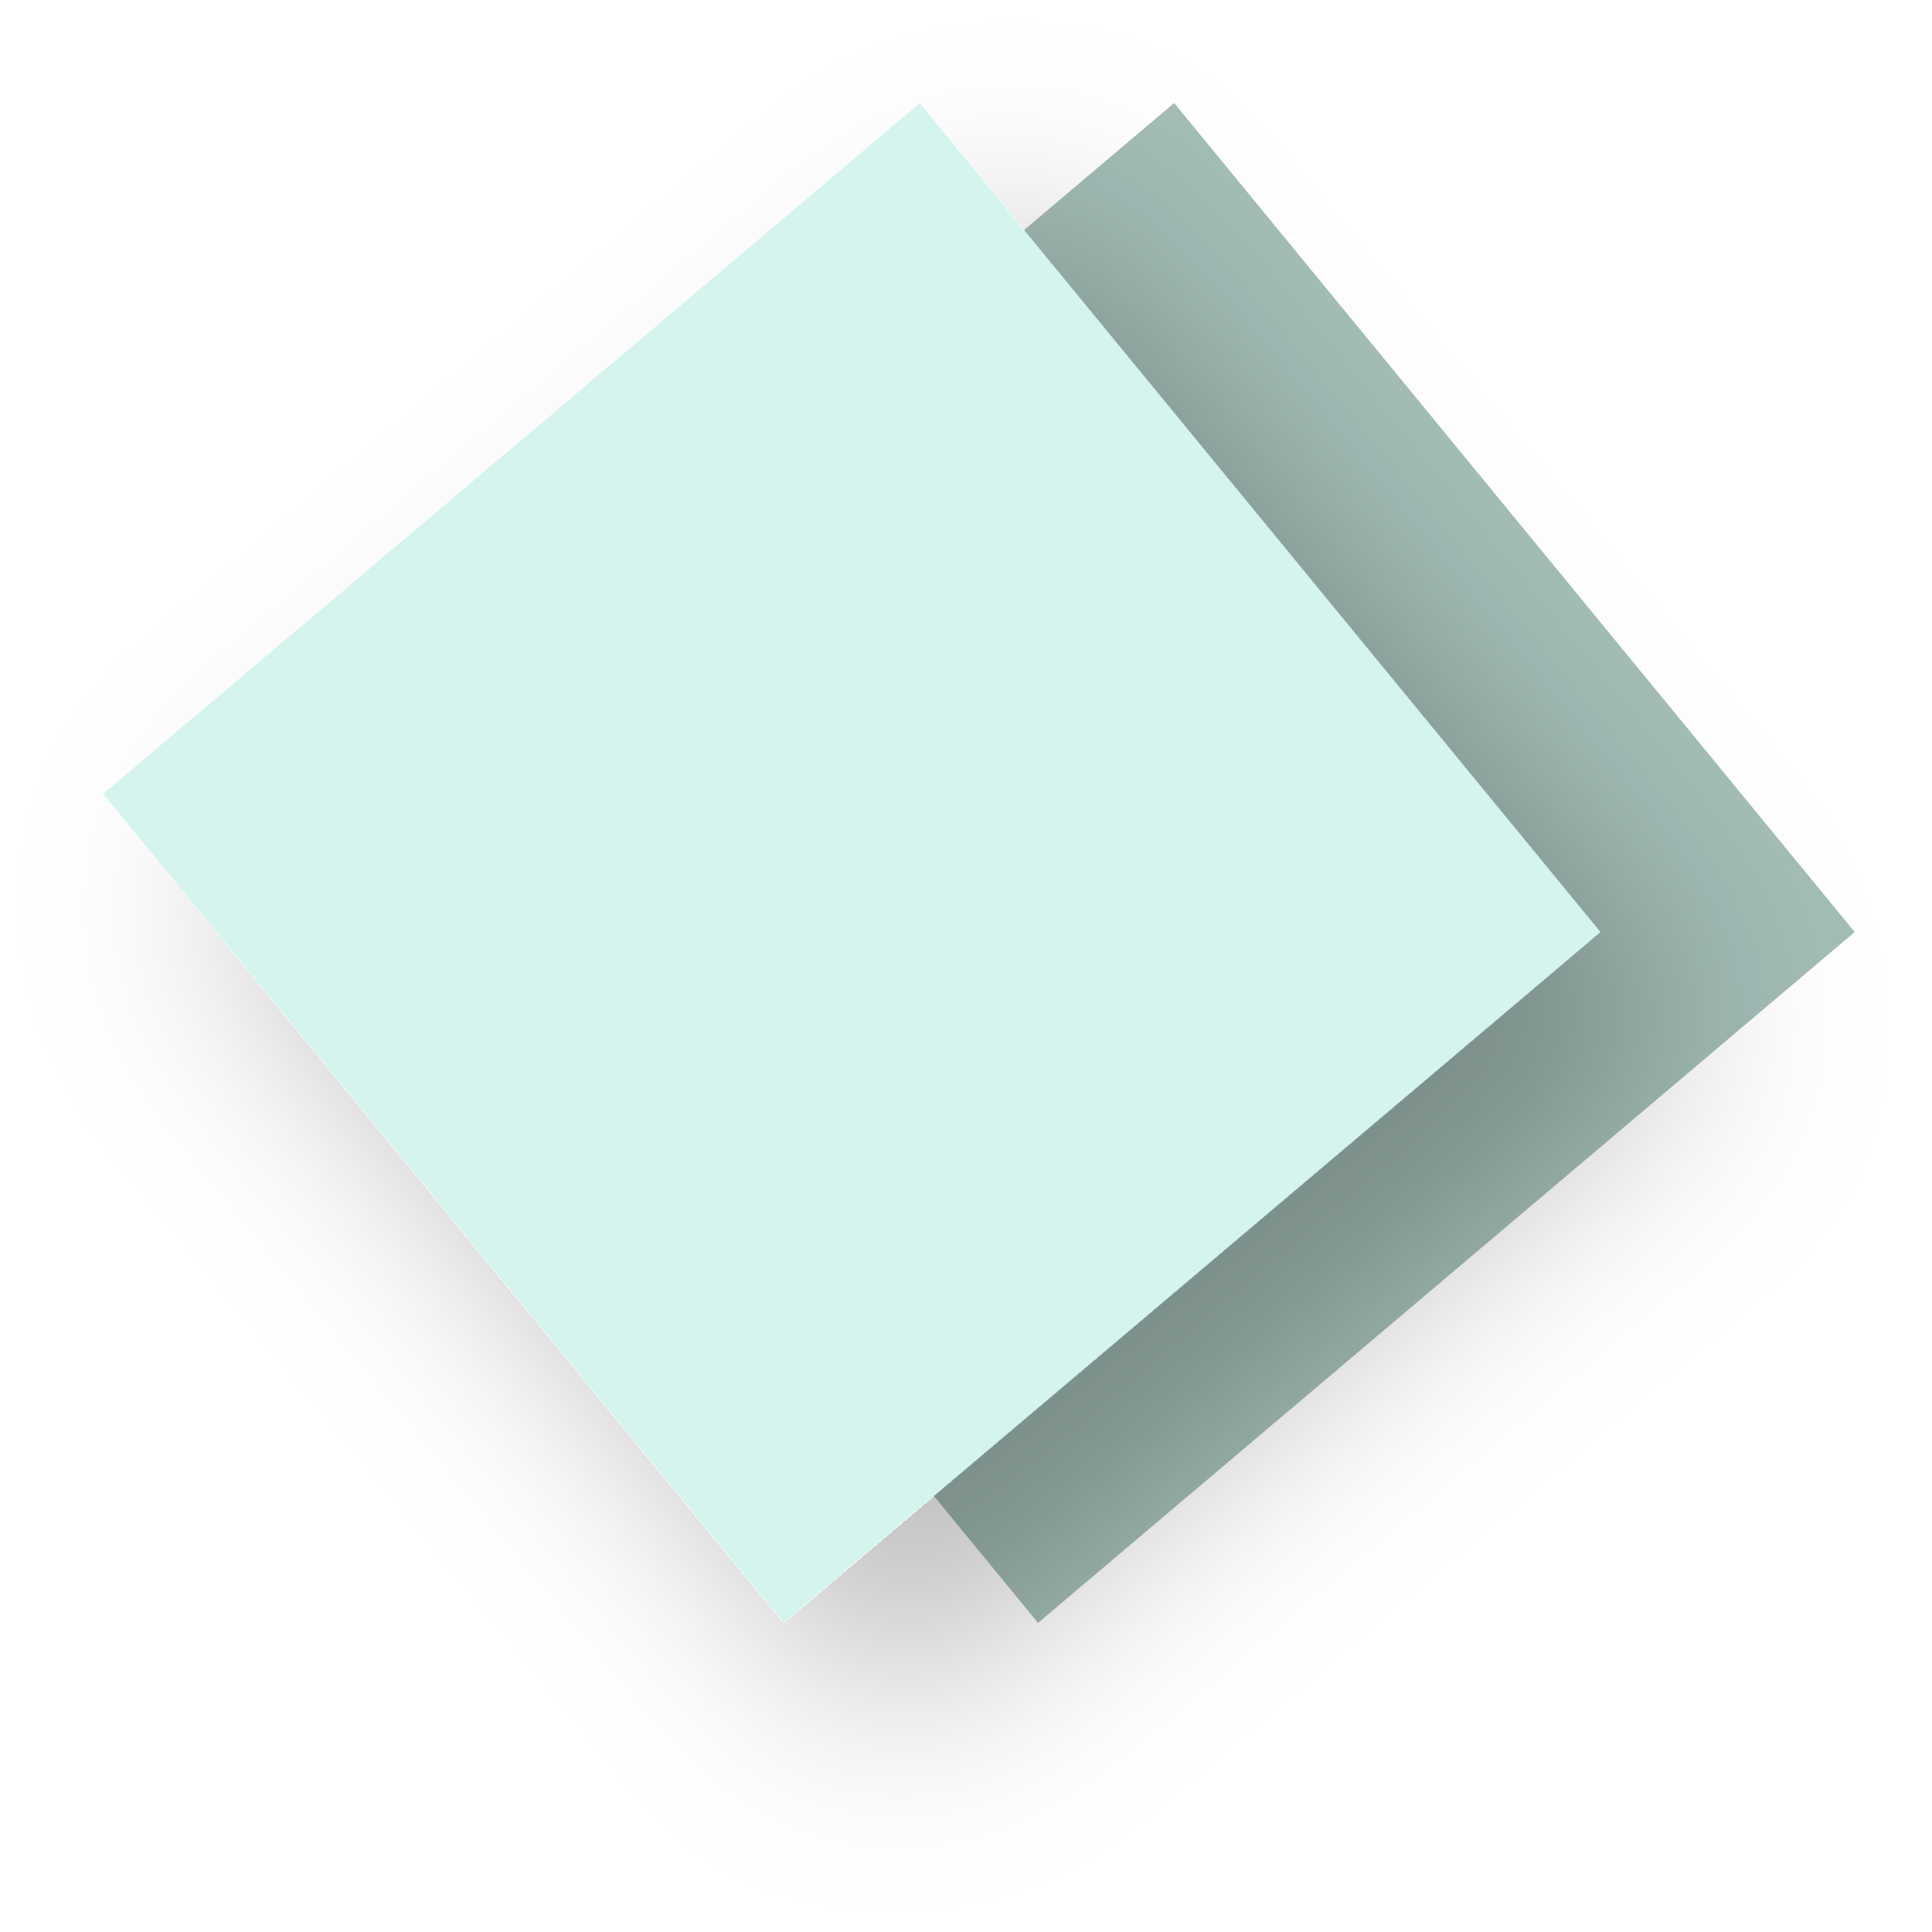
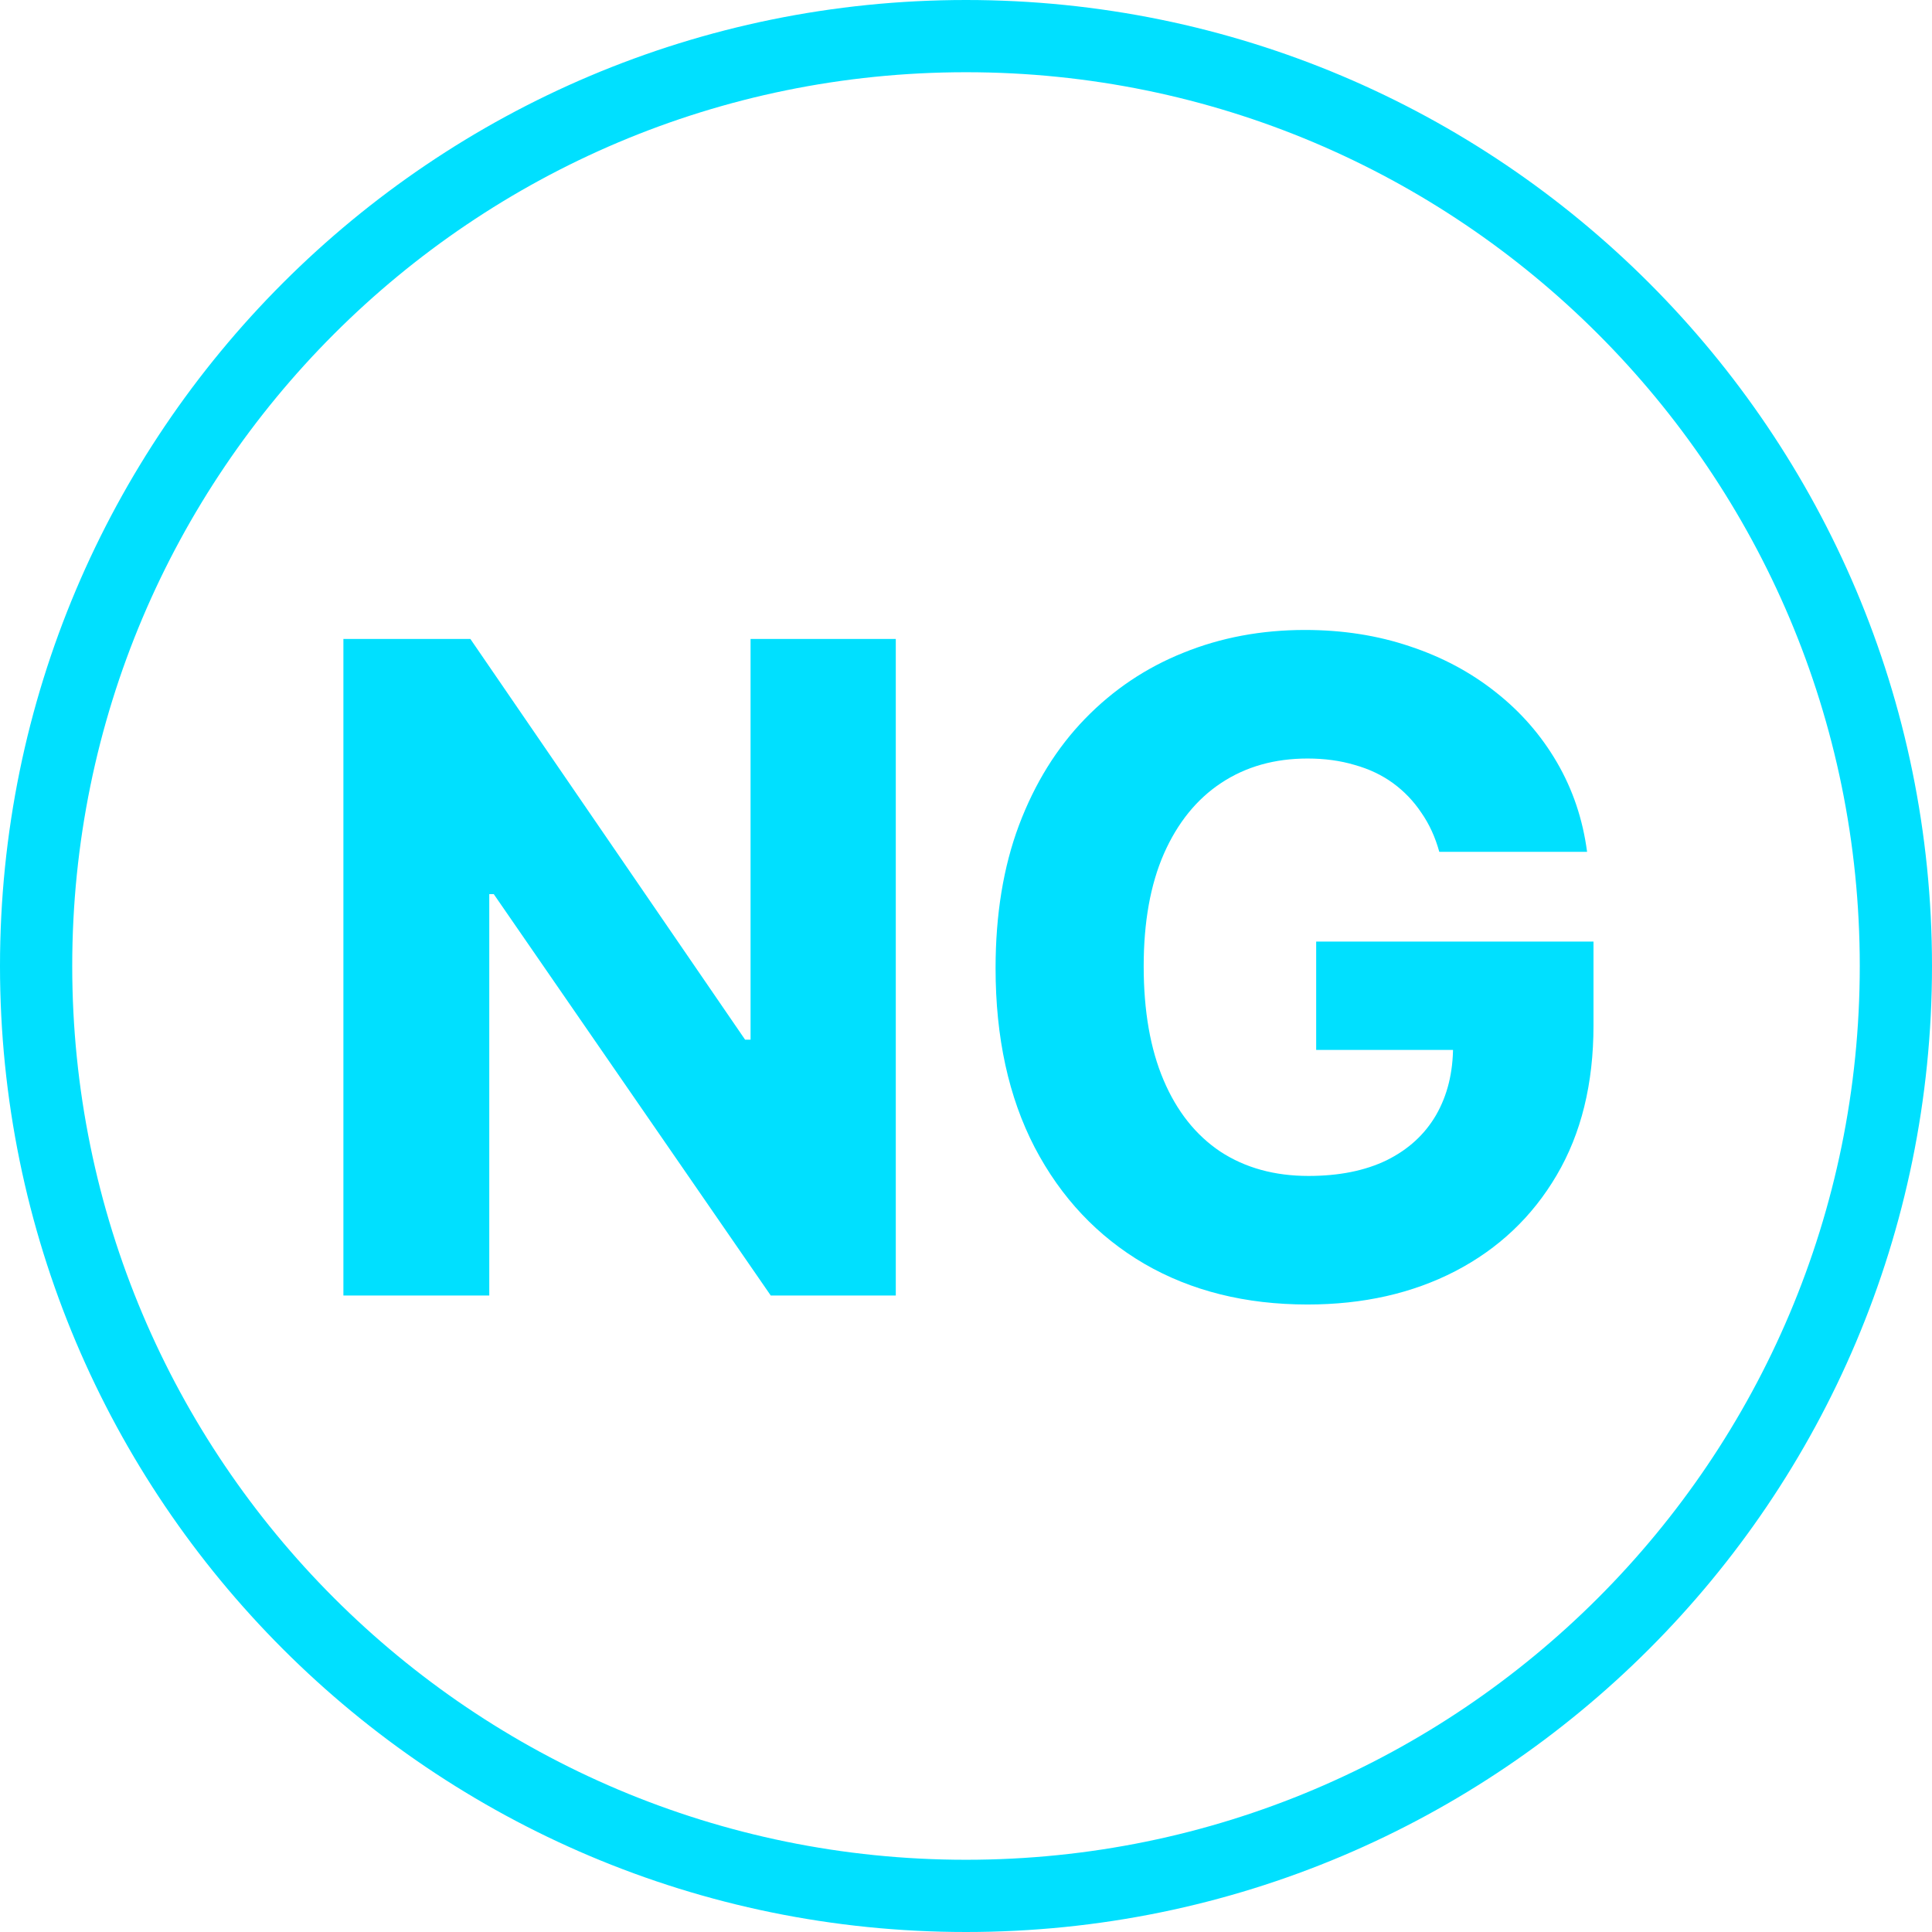
- <svg xmlns="http://www.w3.org/2000/svg" width="75" height="75" viewBox="0 0 75 75" fill="none">
-   <rect width="41.525" height="41.637" transform="matrix(0.763476 -0.645837 0.634524 0.772903 13.8768 30.8184)" fill="#A3BCB6" />
-   <g filter="url(#filter0_d_5_64)">
-     <rect width="41.525" height="41.637" transform="matrix(0.763476 -0.645837 0.634524 0.772903 4 30.8184)" fill="#D4F4ED" />
-   </g>
-   <defs>
-     <filter id="filter0_d_5_64" x="0" y="0" width="74.123" height="75" filterUnits="userSpaceOnUse" color-interpolation-filters="sRGB">
-       <feFlood flood-opacity="0" result="BackgroundImageFix" />
-       <feColorMatrix in="SourceAlpha" type="matrix" values="0 0 0 0 0 0 0 0 0 0 0 0 0 0 0 0 0 0 127 0" result="hardAlpha" />
-       <feOffset dx="4" dy="4" />
-       <feGaussianBlur stdDeviation="4" />
-       <feComposite in2="hardAlpha" operator="out" />
-       <feColorMatrix type="matrix" values="0 0 0 0 0 0 0 0 0 0 0 0 0 0 0 0 0 0 0.25 0" />
-       <feBlend mode="normal" in2="BackgroundImageFix" result="effect1_dropShadow_5_64" />
-       <feBlend mode="normal" in="SourceGraphic" in2="effect1_dropShadow_5_64" result="shape" />
-     </filter>
-   </defs>
+ <svg xmlns="http://www.w3.org/2000/svg" width="428" height="428" viewBox="0 0 428 428" fill="none">
+   <circle cx="214" cy="214" r="206" stroke="#00E0FF" stroke-width="16" />
+   <path d="M198.446 141.545V287H170.747L109.384 198.08H108.389V287H76.074V141.545H104.199L165.065 230.324H166.273V141.545H198.446ZM318.847 188.705C317.948 185.437 316.622 182.549 314.87 180.04C313.165 177.483 311.082 175.305 308.62 173.506C306.158 171.706 303.317 170.357 300.097 169.457C296.925 168.51 293.445 168.037 289.657 168.037C282.365 168.037 275.997 169.836 270.552 173.435C265.107 177.033 260.869 182.265 257.839 189.131C254.856 195.949 253.364 204.259 253.364 214.06C253.364 223.955 254.832 232.36 257.768 239.273C260.703 246.186 264.894 251.465 270.339 255.111C275.831 258.709 282.342 260.509 289.87 260.509C296.641 260.509 302.417 259.348 307.2 257.028C311.982 254.661 315.628 251.323 318.137 247.014C320.647 242.658 321.901 237.568 321.901 231.744L328.293 232.597H291.575V208.591H353.009V227.199C353.009 240.078 350.287 251.134 344.842 260.366C339.444 269.552 331.963 276.631 322.398 281.602C312.881 286.527 301.968 288.989 289.657 288.989C275.926 288.989 263.876 285.982 253.506 279.969C243.137 273.908 235.04 265.314 229.217 254.188C223.44 243.061 220.552 229.827 220.552 214.486C220.552 202.601 222.28 192.043 225.737 182.81C229.24 173.529 234.117 165.67 240.367 159.23C246.617 152.791 253.885 147.914 262.171 144.599C270.457 141.238 279.43 139.557 289.089 139.557C297.422 139.557 305.164 140.764 312.313 143.179C319.463 145.546 325.808 148.932 331.347 153.335C336.887 157.691 341.409 162.876 344.913 168.889C348.416 174.902 350.642 181.508 351.589 188.705H318.847Z" fill="#00E0FF" />
</svg>
